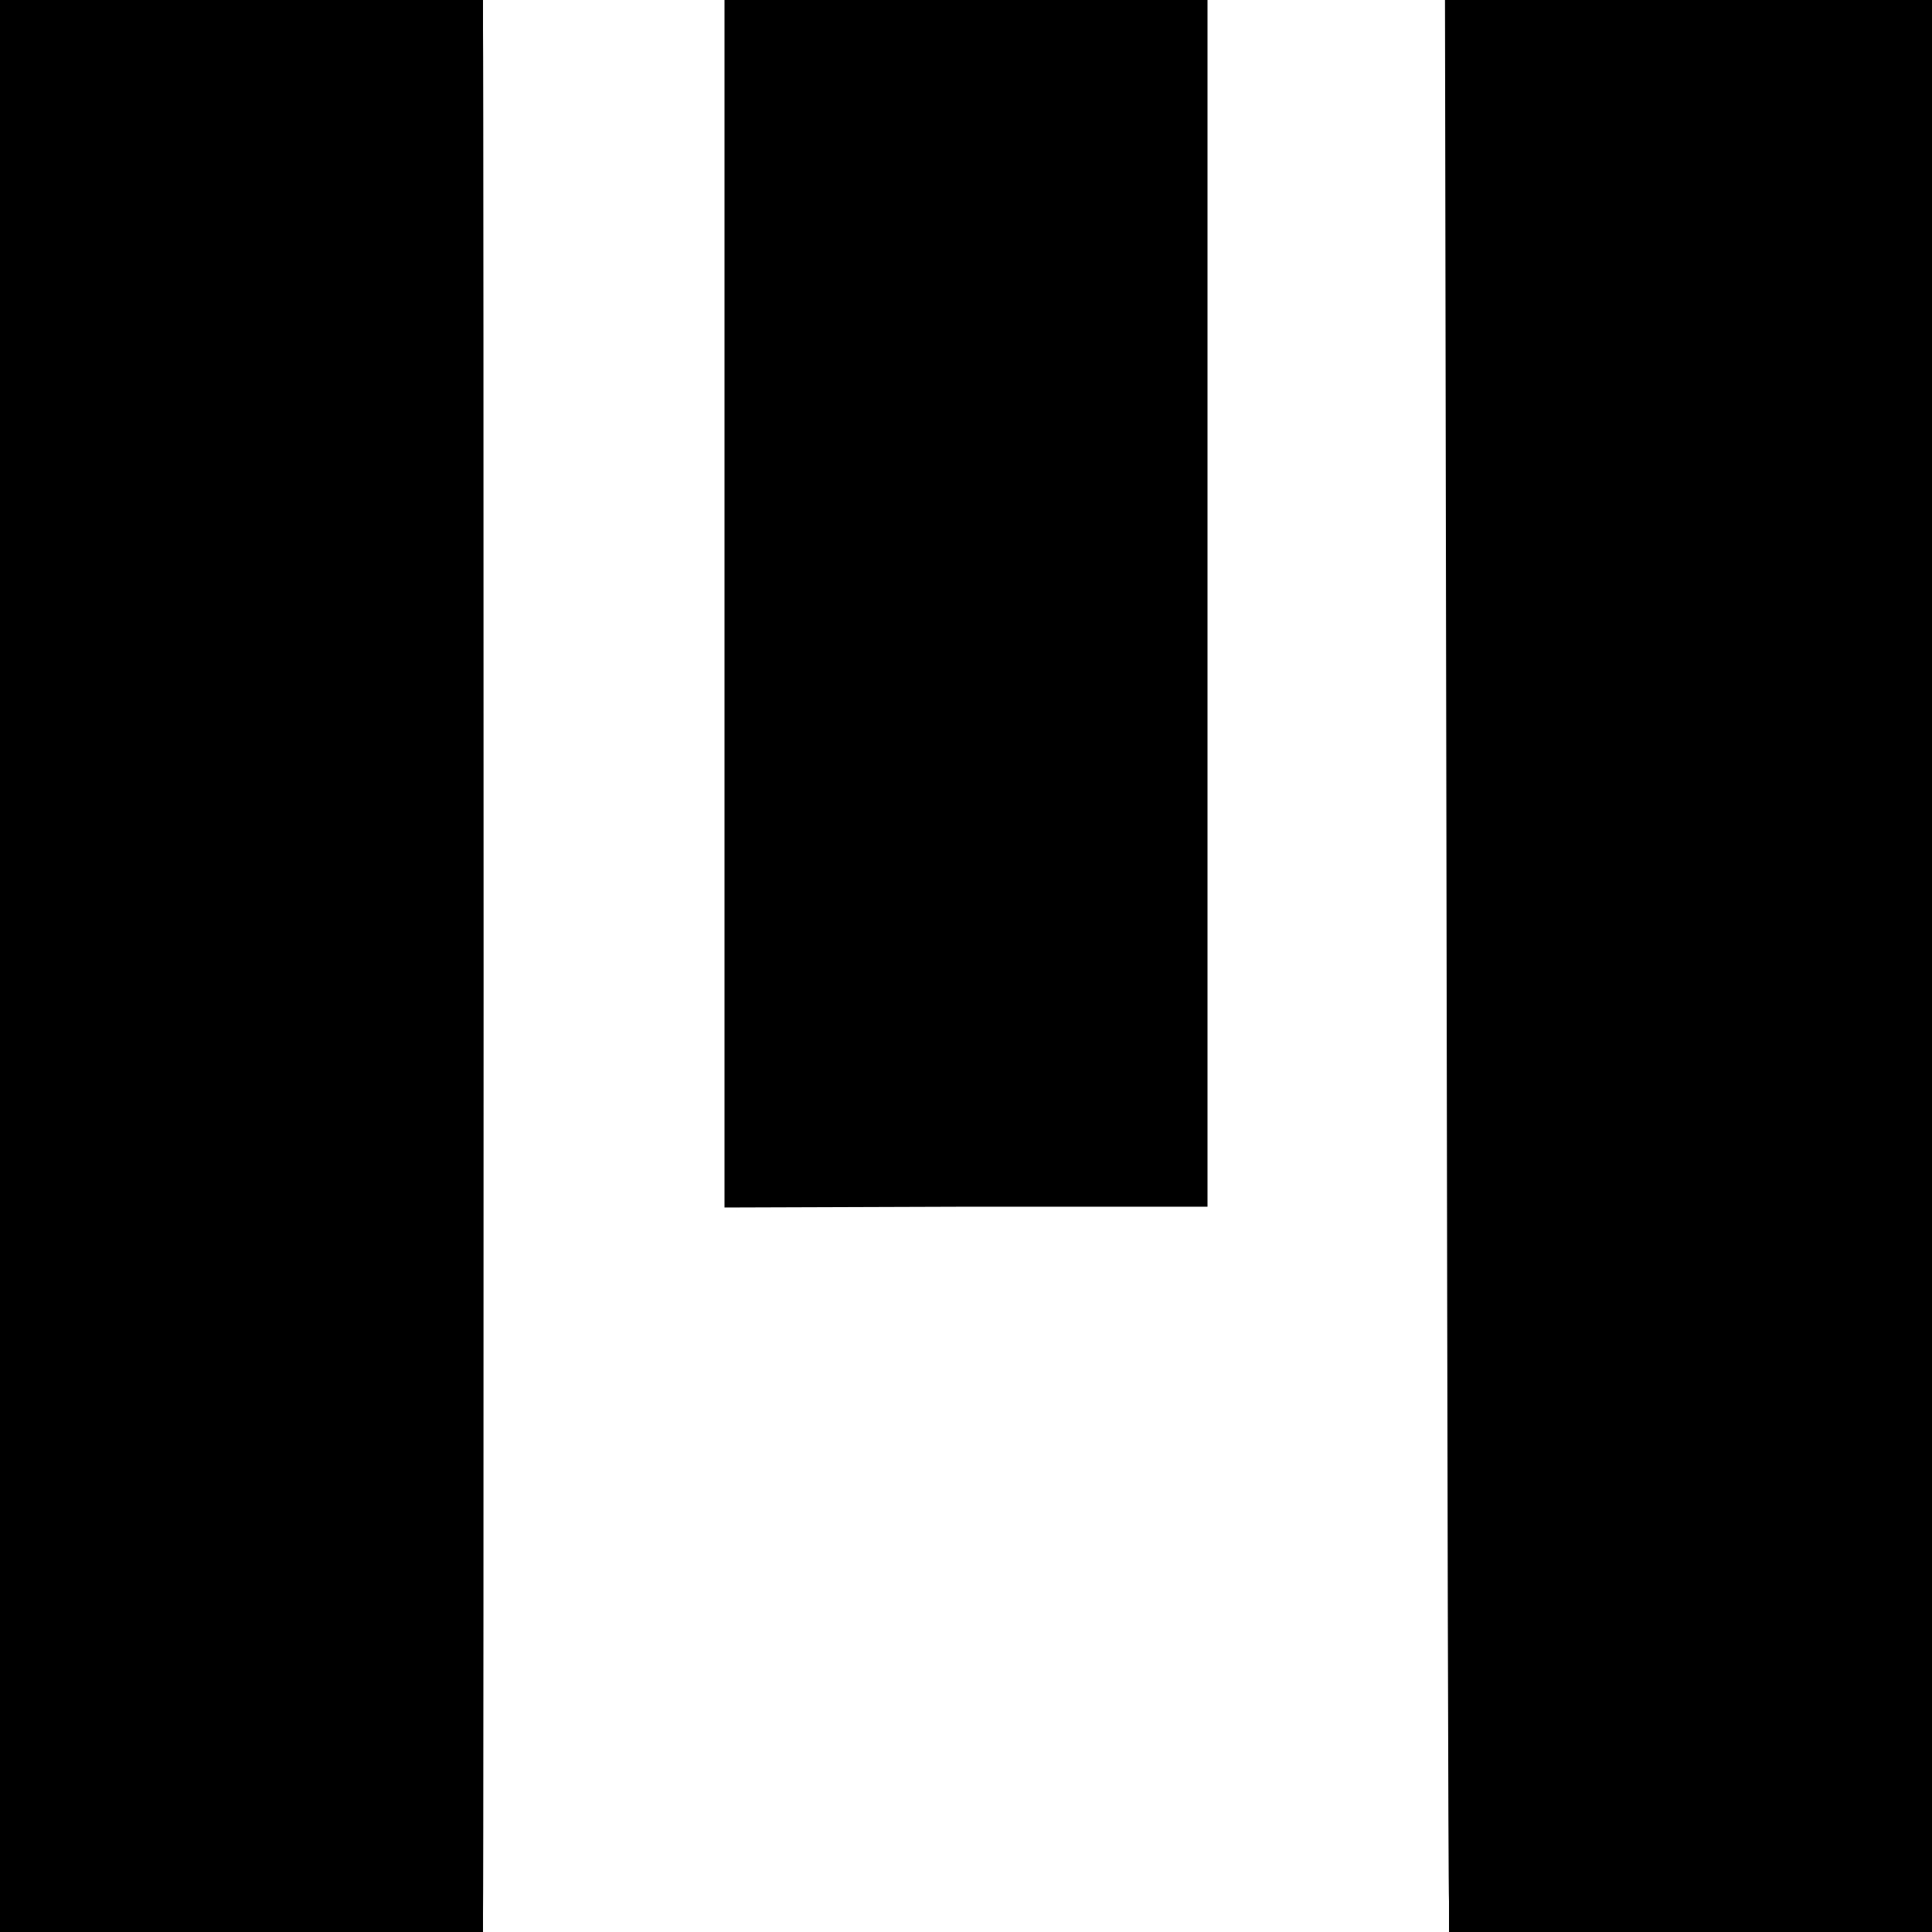
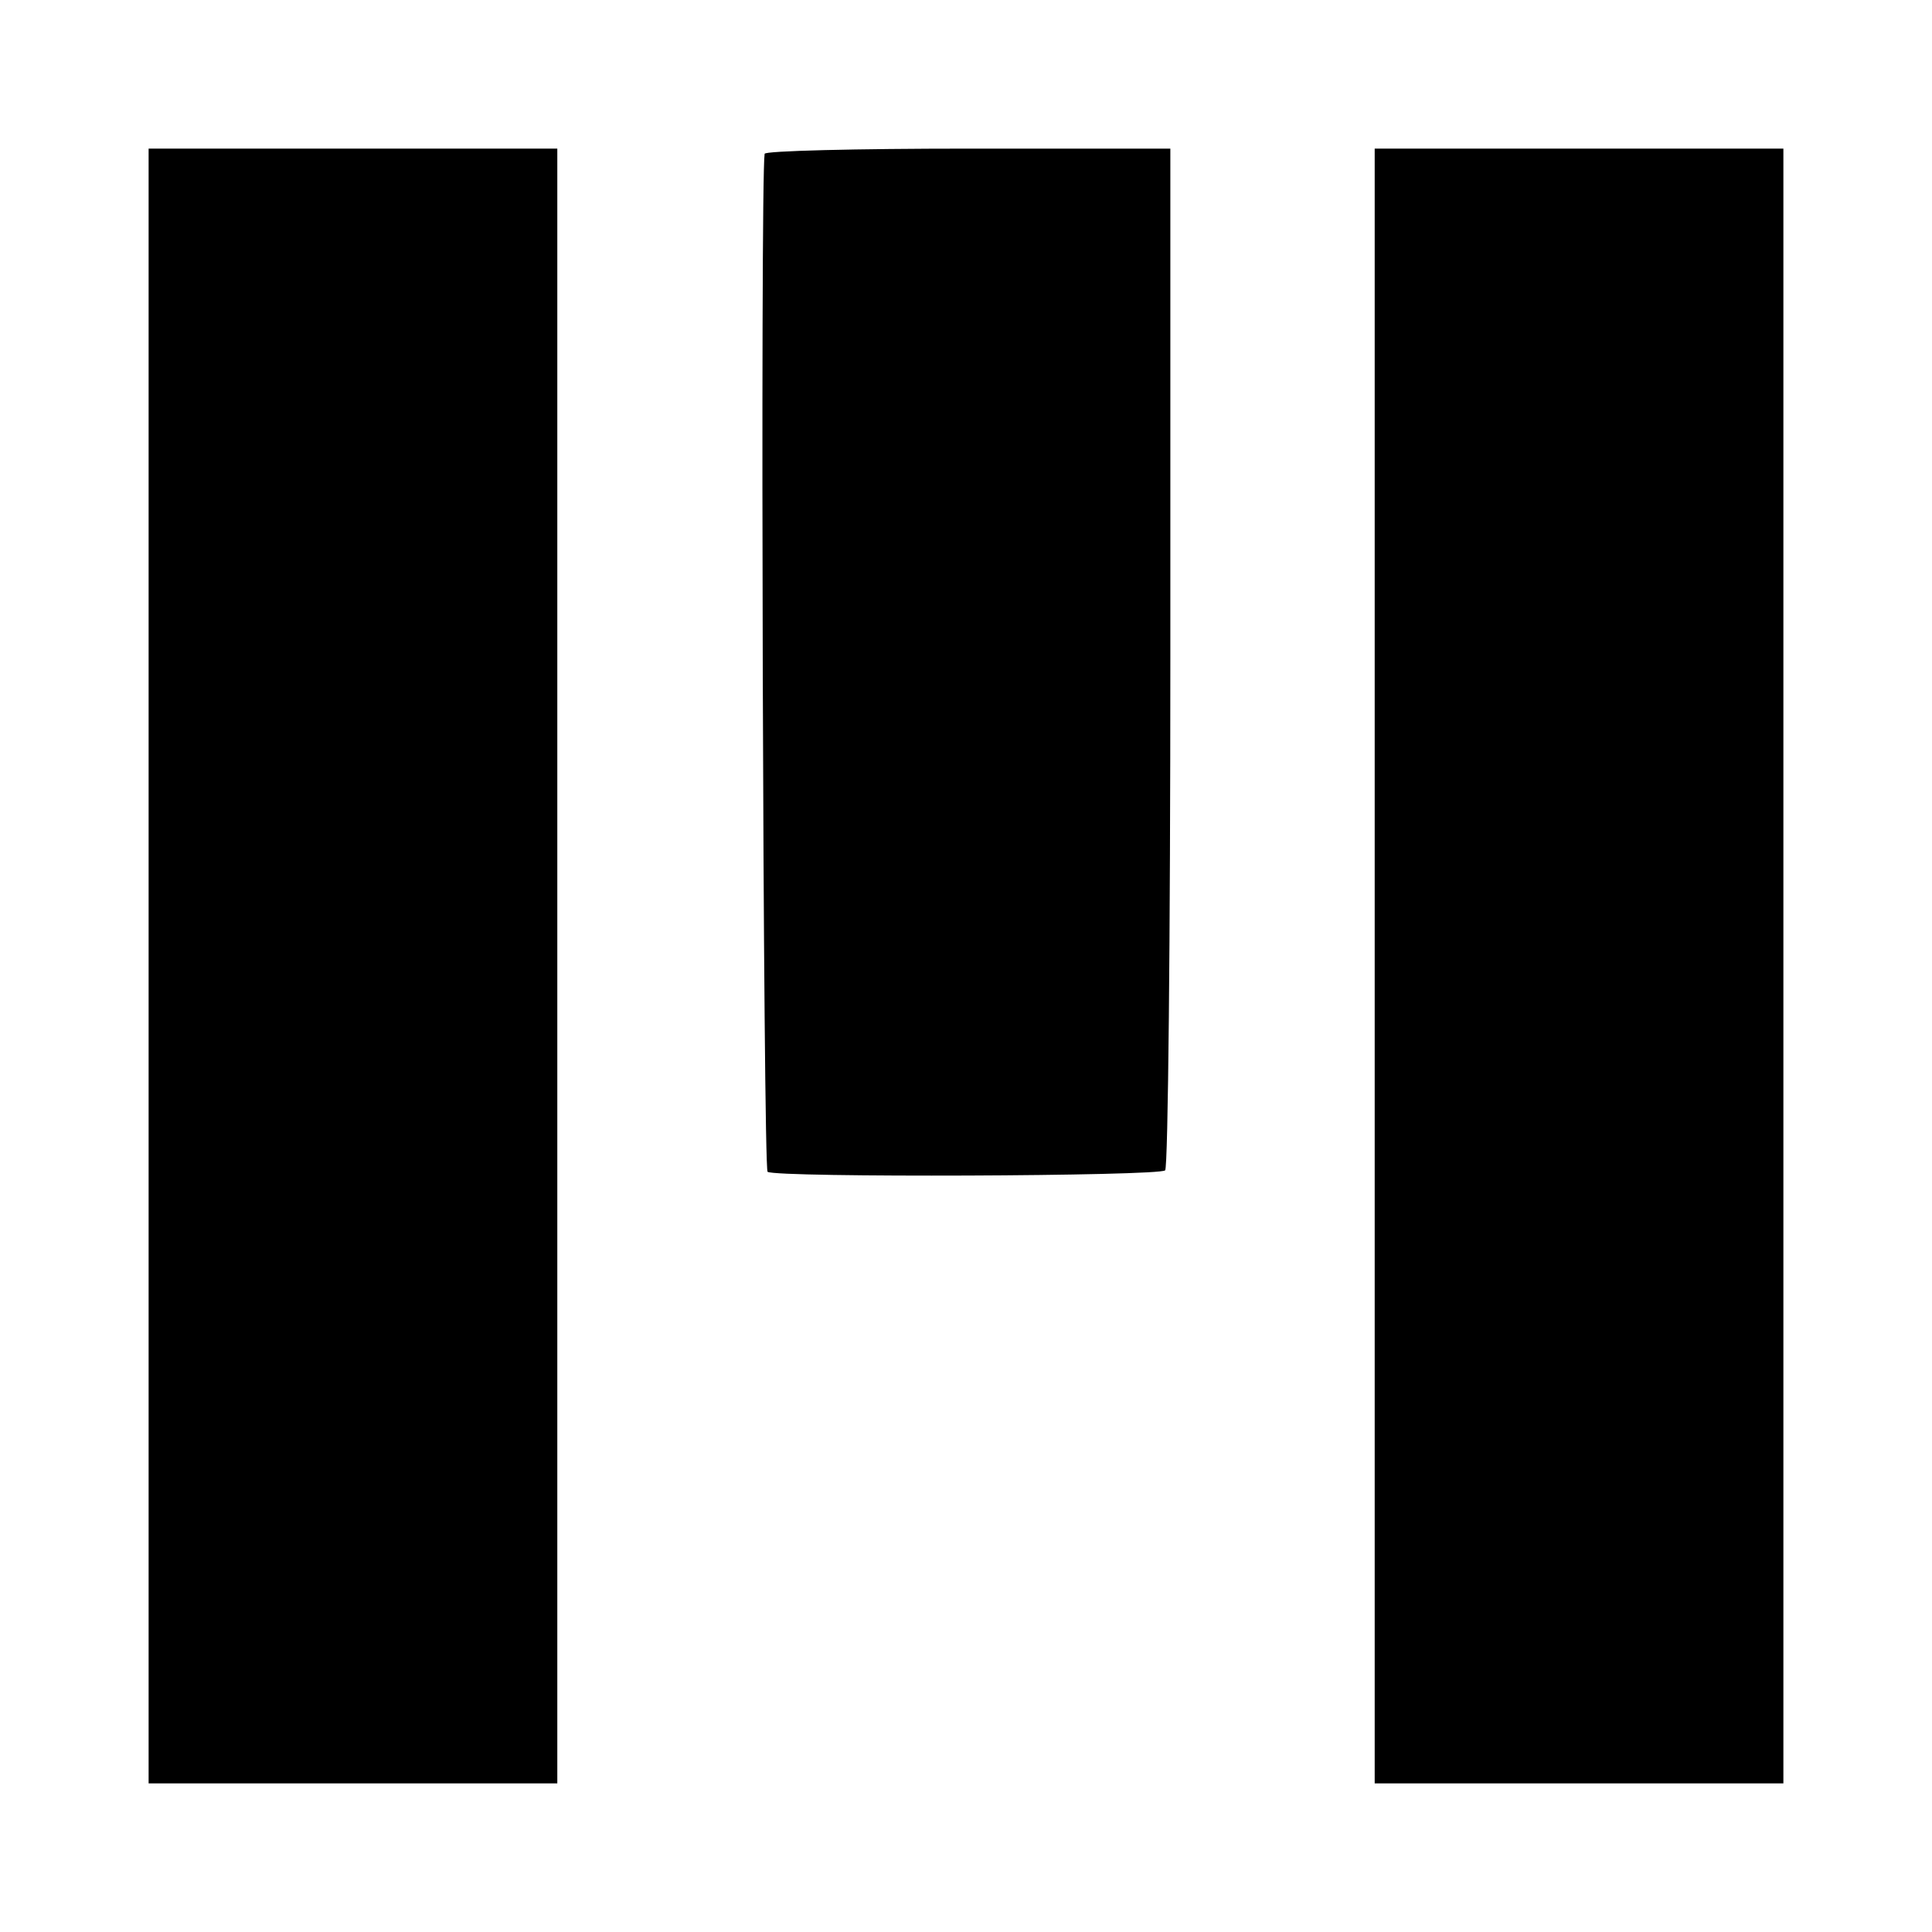
- <svg xmlns="http://www.w3.org/2000/svg" version="1.0" width="240pt" height="240pt" viewBox="0 0 240 240" preserveAspectRatio="xMidYMid meet">
-   <g transform="translate(0,240) scale(0.1,-0.1)" fill="#000000" stroke="none">
-     <path d="M0 1200 l0 -1200 300 0 300 0 0 23 c1 28 1 2290 0 2340 l0 37 -300 0 -300 0 0 -1200z" />
-     <path d="M900 1650 l0 -750 300 1 300 0 0 750 0 749 -300 0 -300 0 0 -750z" />
-     <path d="M1797 1237 c1 -639 2 -1179 3 -1199 l0 -38 300 0 300 0 0 1200 0 1200 -302 0 -303 0 2 -1163z" />
+ <svg xmlns="http://www.w3.org/2000/svg" version="1.0" width="260pt" height="260pt" viewBox="0 0 260 260" preserveAspectRatio="xMidYMid meet">
+   <g transform="translate(0,260) scale(0.1,-0.1)" fill="#000000" stroke="none">
+     <path d="M200 1300 l0 -1100 275 0 275 0 0 1100 0 1100 -275 0 -275 0 0 -1100z" />
+     <path d="M1029 2393 c-6 -40 -2 -1366 4 -1370 13 -8 527 -6 535 2 4 4 7 315 7 691 l0 684 -272 0 c-150 0 -274 -3 -274 -7z" />
+     <path d="M1850 1300 l0 -1100 275 0 275 0 0 1100 0 1100 -275 0 -275 0 0 -1100z" />
  </g>
</svg>
